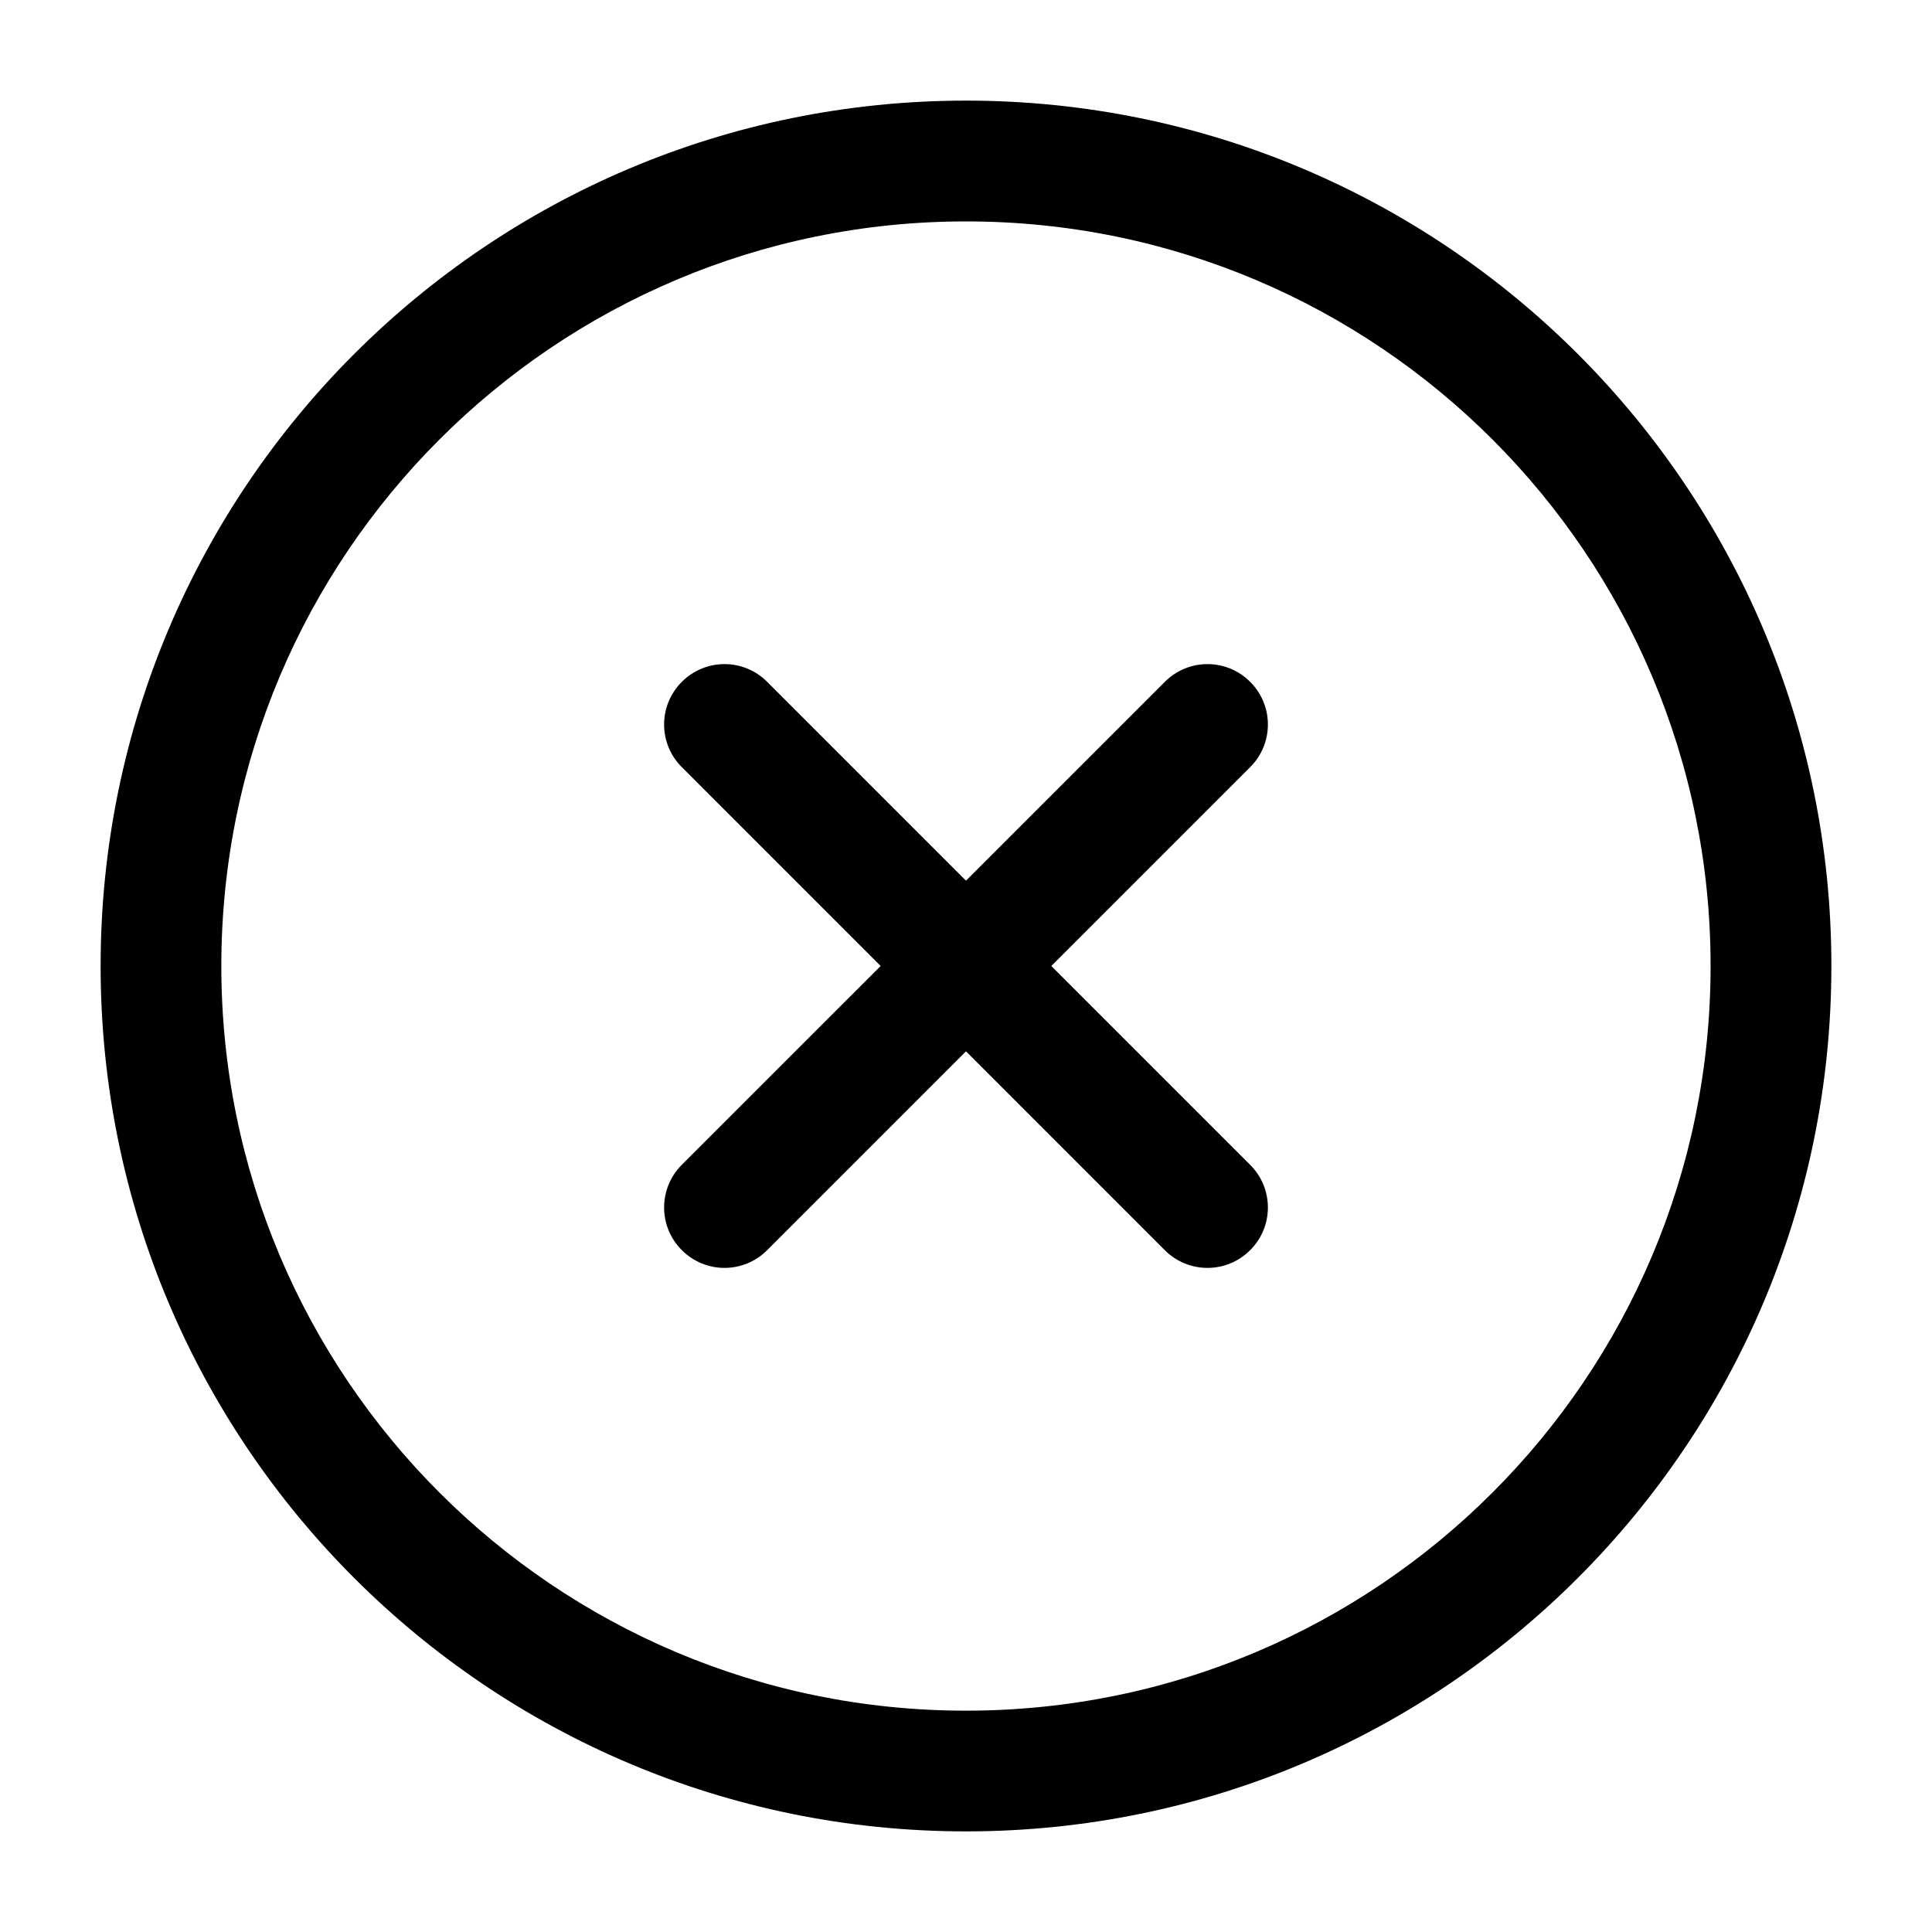
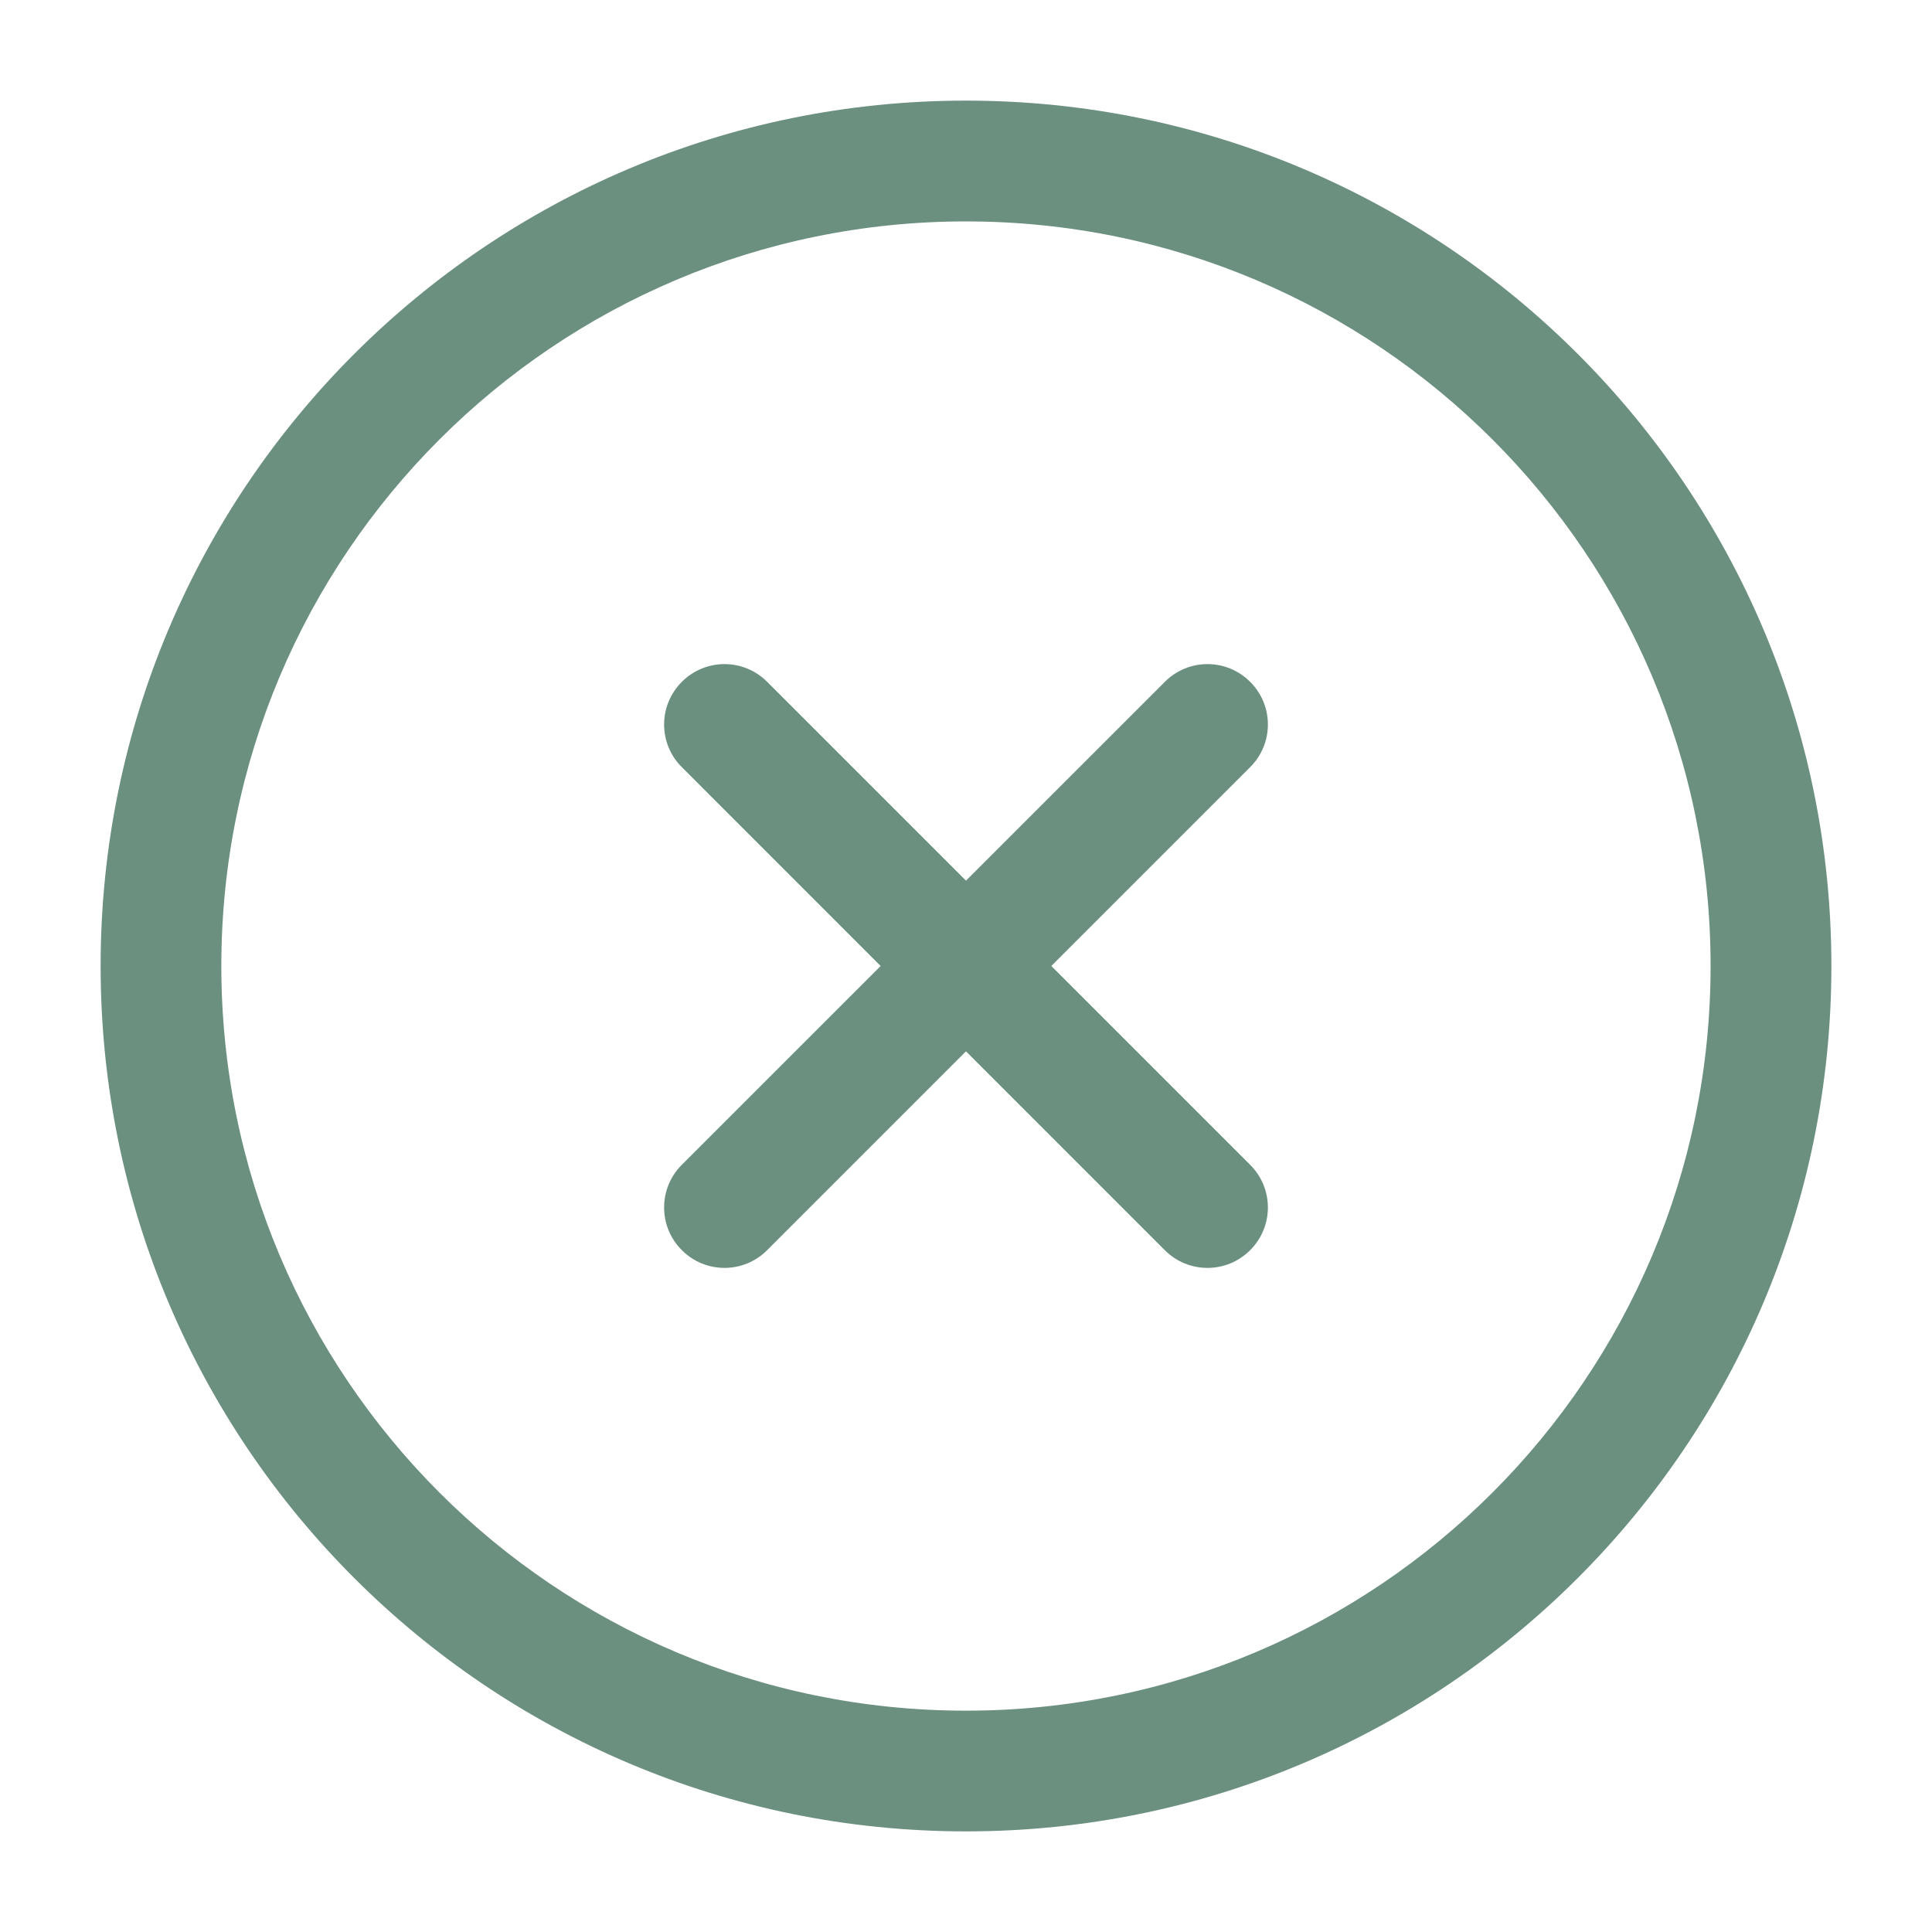
<svg xmlns="http://www.w3.org/2000/svg" width="25" height="25" viewBox="0 0 25 25" fill="none">
-   <path fill-rule="evenodd" clip-rule="evenodd" d="M12.5 2.865C7.178 2.865 2.864 7.179 2.864 12.5C2.864 17.822 7.178 22.136 12.5 22.136C17.821 22.136 22.135 17.822 22.135 12.5C22.135 7.179 17.821 2.865 12.5 2.865ZM1.302 12.5C1.302 6.316 6.315 1.302 12.5 1.302C18.684 1.302 23.698 6.316 23.698 12.5C23.698 18.684 18.684 23.698 12.5 23.698C6.315 23.698 1.302 18.684 1.302 12.5Z" fill="black" />
-   <path fill-rule="evenodd" clip-rule="evenodd" d="M8.823 8.823C9.128 8.517 9.622 8.517 9.927 8.823L16.177 15.073C16.483 15.378 16.483 15.872 16.177 16.177C15.872 16.483 15.378 16.483 15.072 16.177L8.823 9.927C8.517 9.622 8.517 9.128 8.823 8.823Z" fill="black" />
-   <path fill-rule="evenodd" clip-rule="evenodd" d="M16.177 8.823C16.483 9.128 16.483 9.622 16.177 9.927L9.927 16.177C9.622 16.483 9.128 16.483 8.823 16.177C8.517 15.872 8.517 15.378 8.823 15.072L15.073 8.823C15.378 8.517 15.872 8.517 16.177 8.823Z" fill="black" />
+   <path fill-rule="evenodd" clip-rule="evenodd" d="M12.5 2.865C7.178 2.865 2.864 7.179 2.864 12.5C2.864 17.822 7.178 22.136 12.5 22.136C17.821 22.136 22.135 17.822 22.135 12.5C22.135 7.179 17.821 2.865 12.5 2.865ZM1.302 12.5C1.302 6.316 6.315 1.302 12.5 1.302C18.684 1.302 23.698 6.316 23.698 12.5C23.698 18.684 18.684 23.698 12.5 23.698C6.315 23.698 1.302 18.684 1.302 12.5Z" fill="#6B9080" />
+   <path fill-rule="evenodd" clip-rule="evenodd" d="M8.823 8.823C9.128 8.517 9.622 8.517 9.927 8.823L16.177 15.073C16.483 15.378 16.483 15.872 16.177 16.177C15.872 16.483 15.378 16.483 15.072 16.177L8.823 9.927C8.517 9.622 8.517 9.128 8.823 8.823Z" fill="#6B9080" />
+   <path fill-rule="evenodd" clip-rule="evenodd" d="M16.177 8.823C16.483 9.128 16.483 9.622 16.177 9.927L9.927 16.177C9.622 16.483 9.128 16.483 8.823 16.177C8.517 15.872 8.517 15.378 8.823 15.072L15.073 8.823C15.378 8.517 15.872 8.517 16.177 8.823Z" fill="#6B9080" />
</svg>
